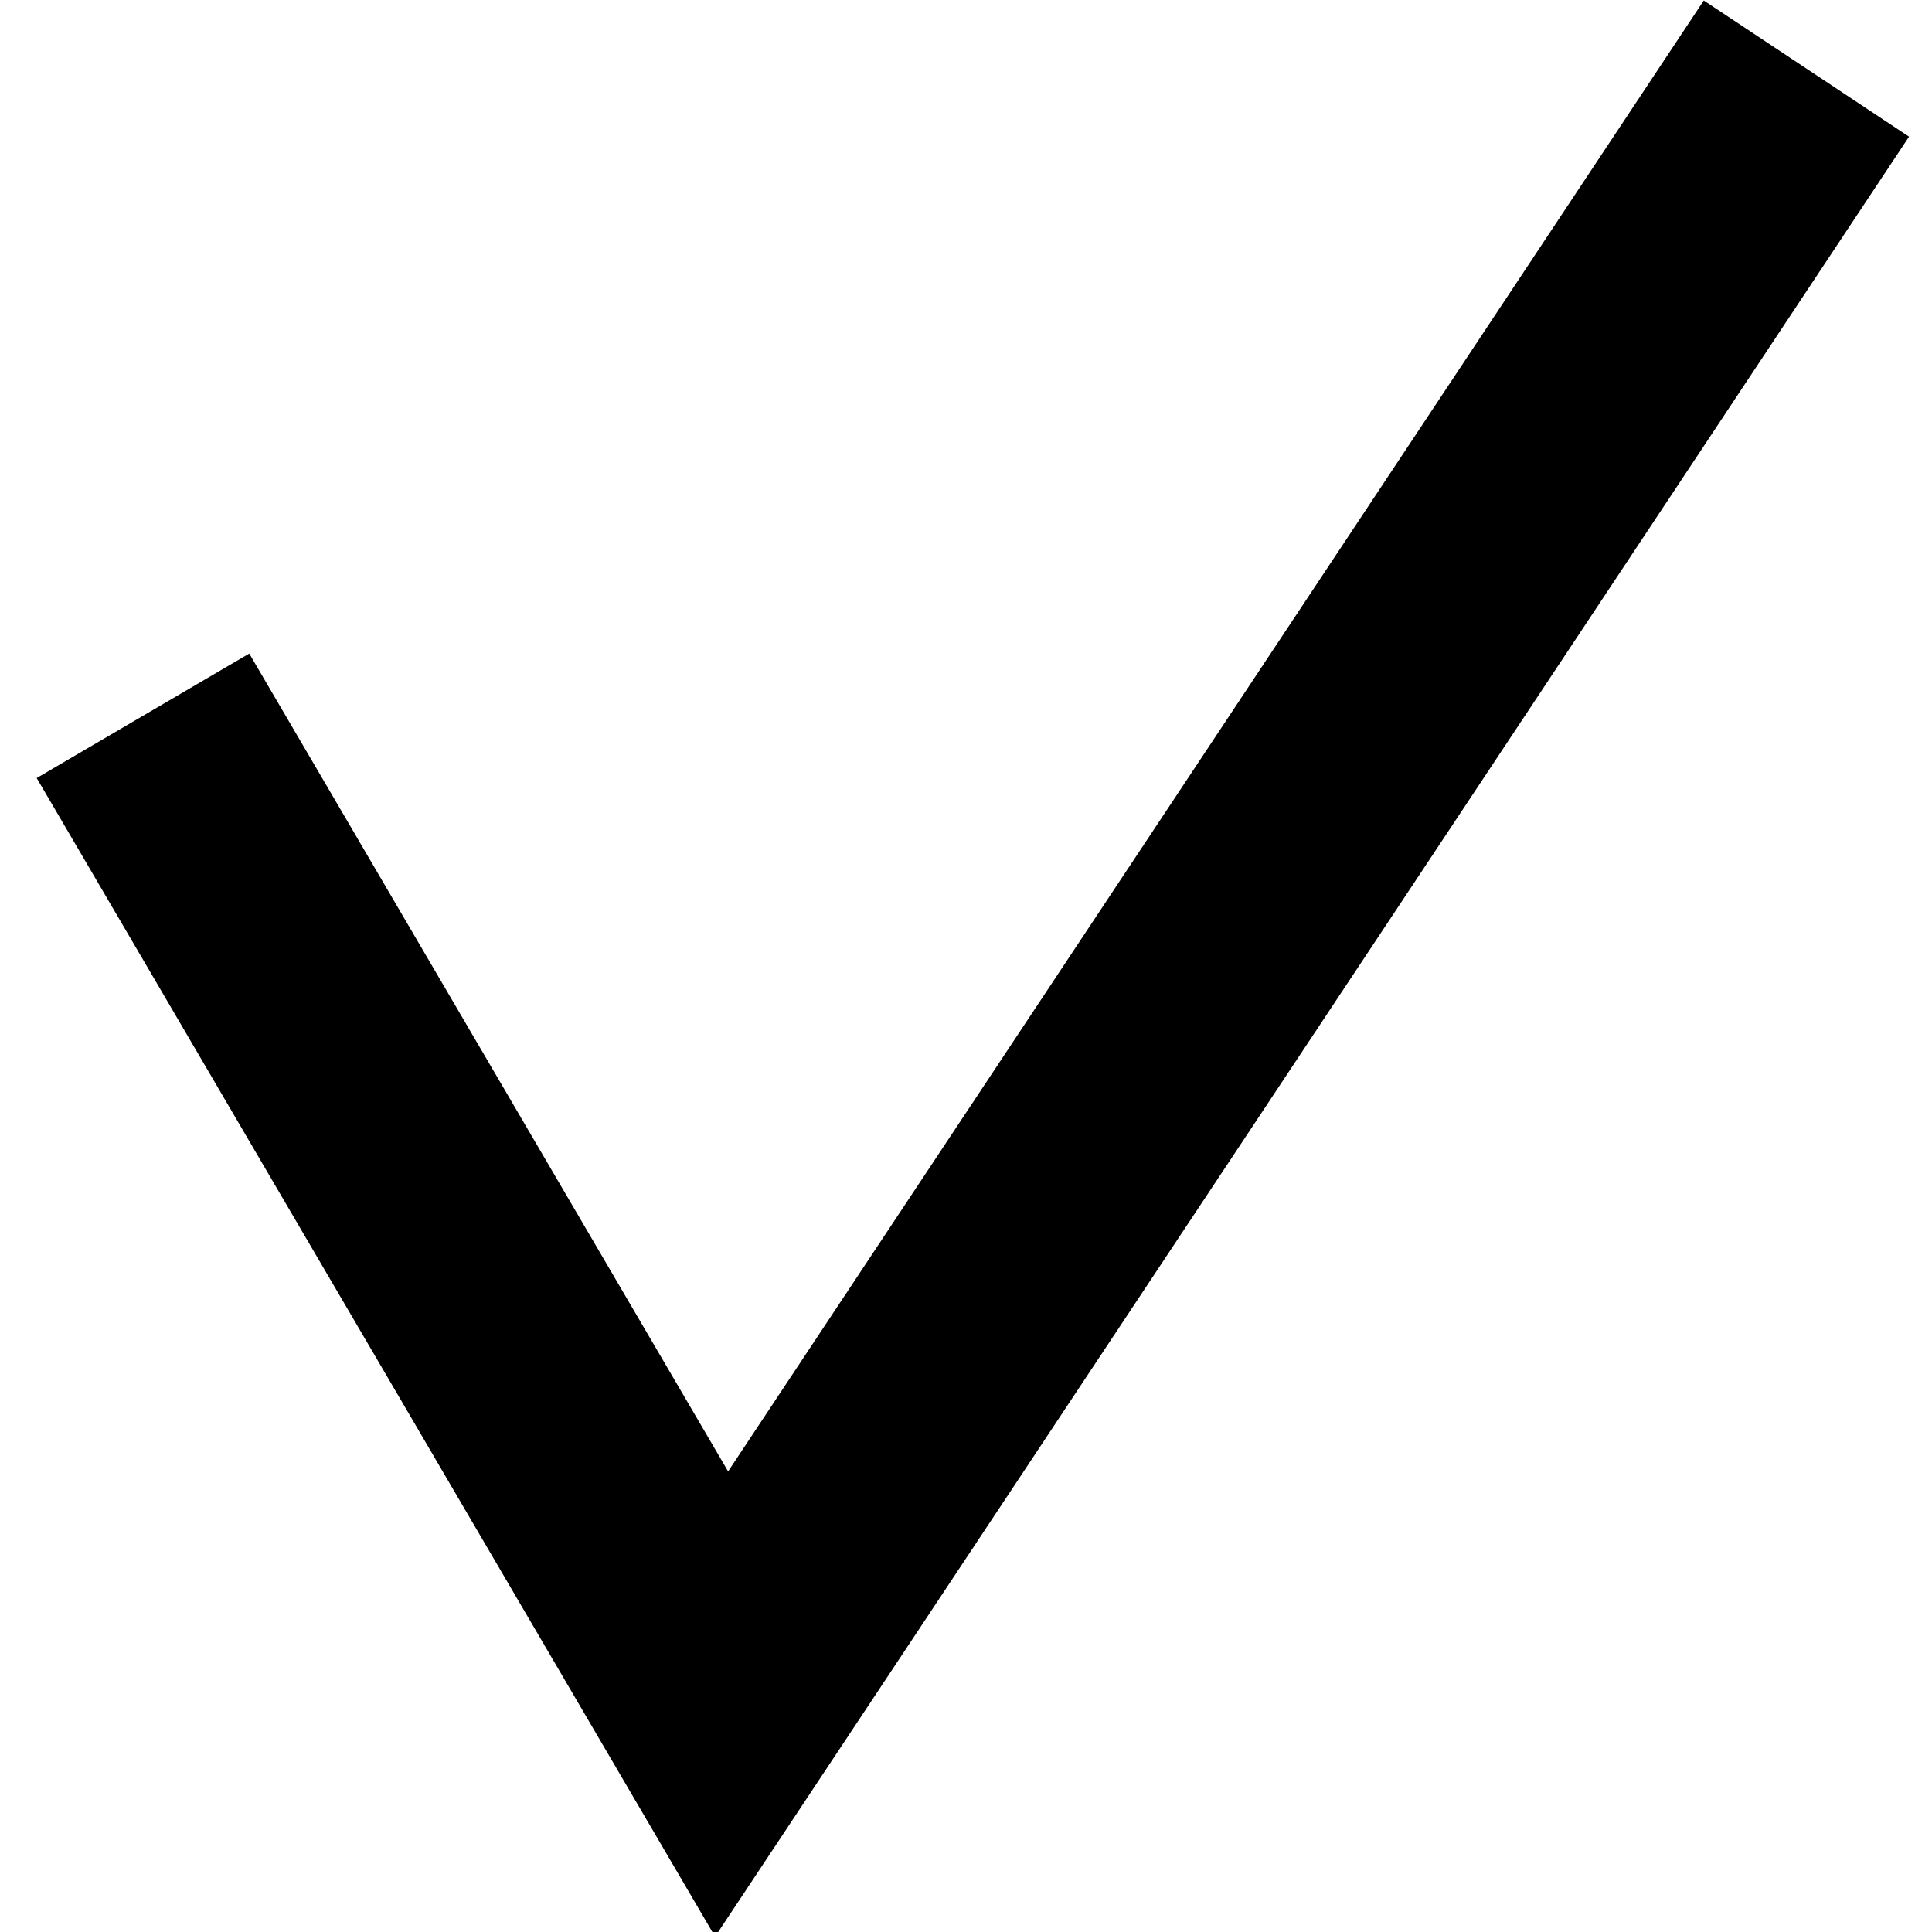
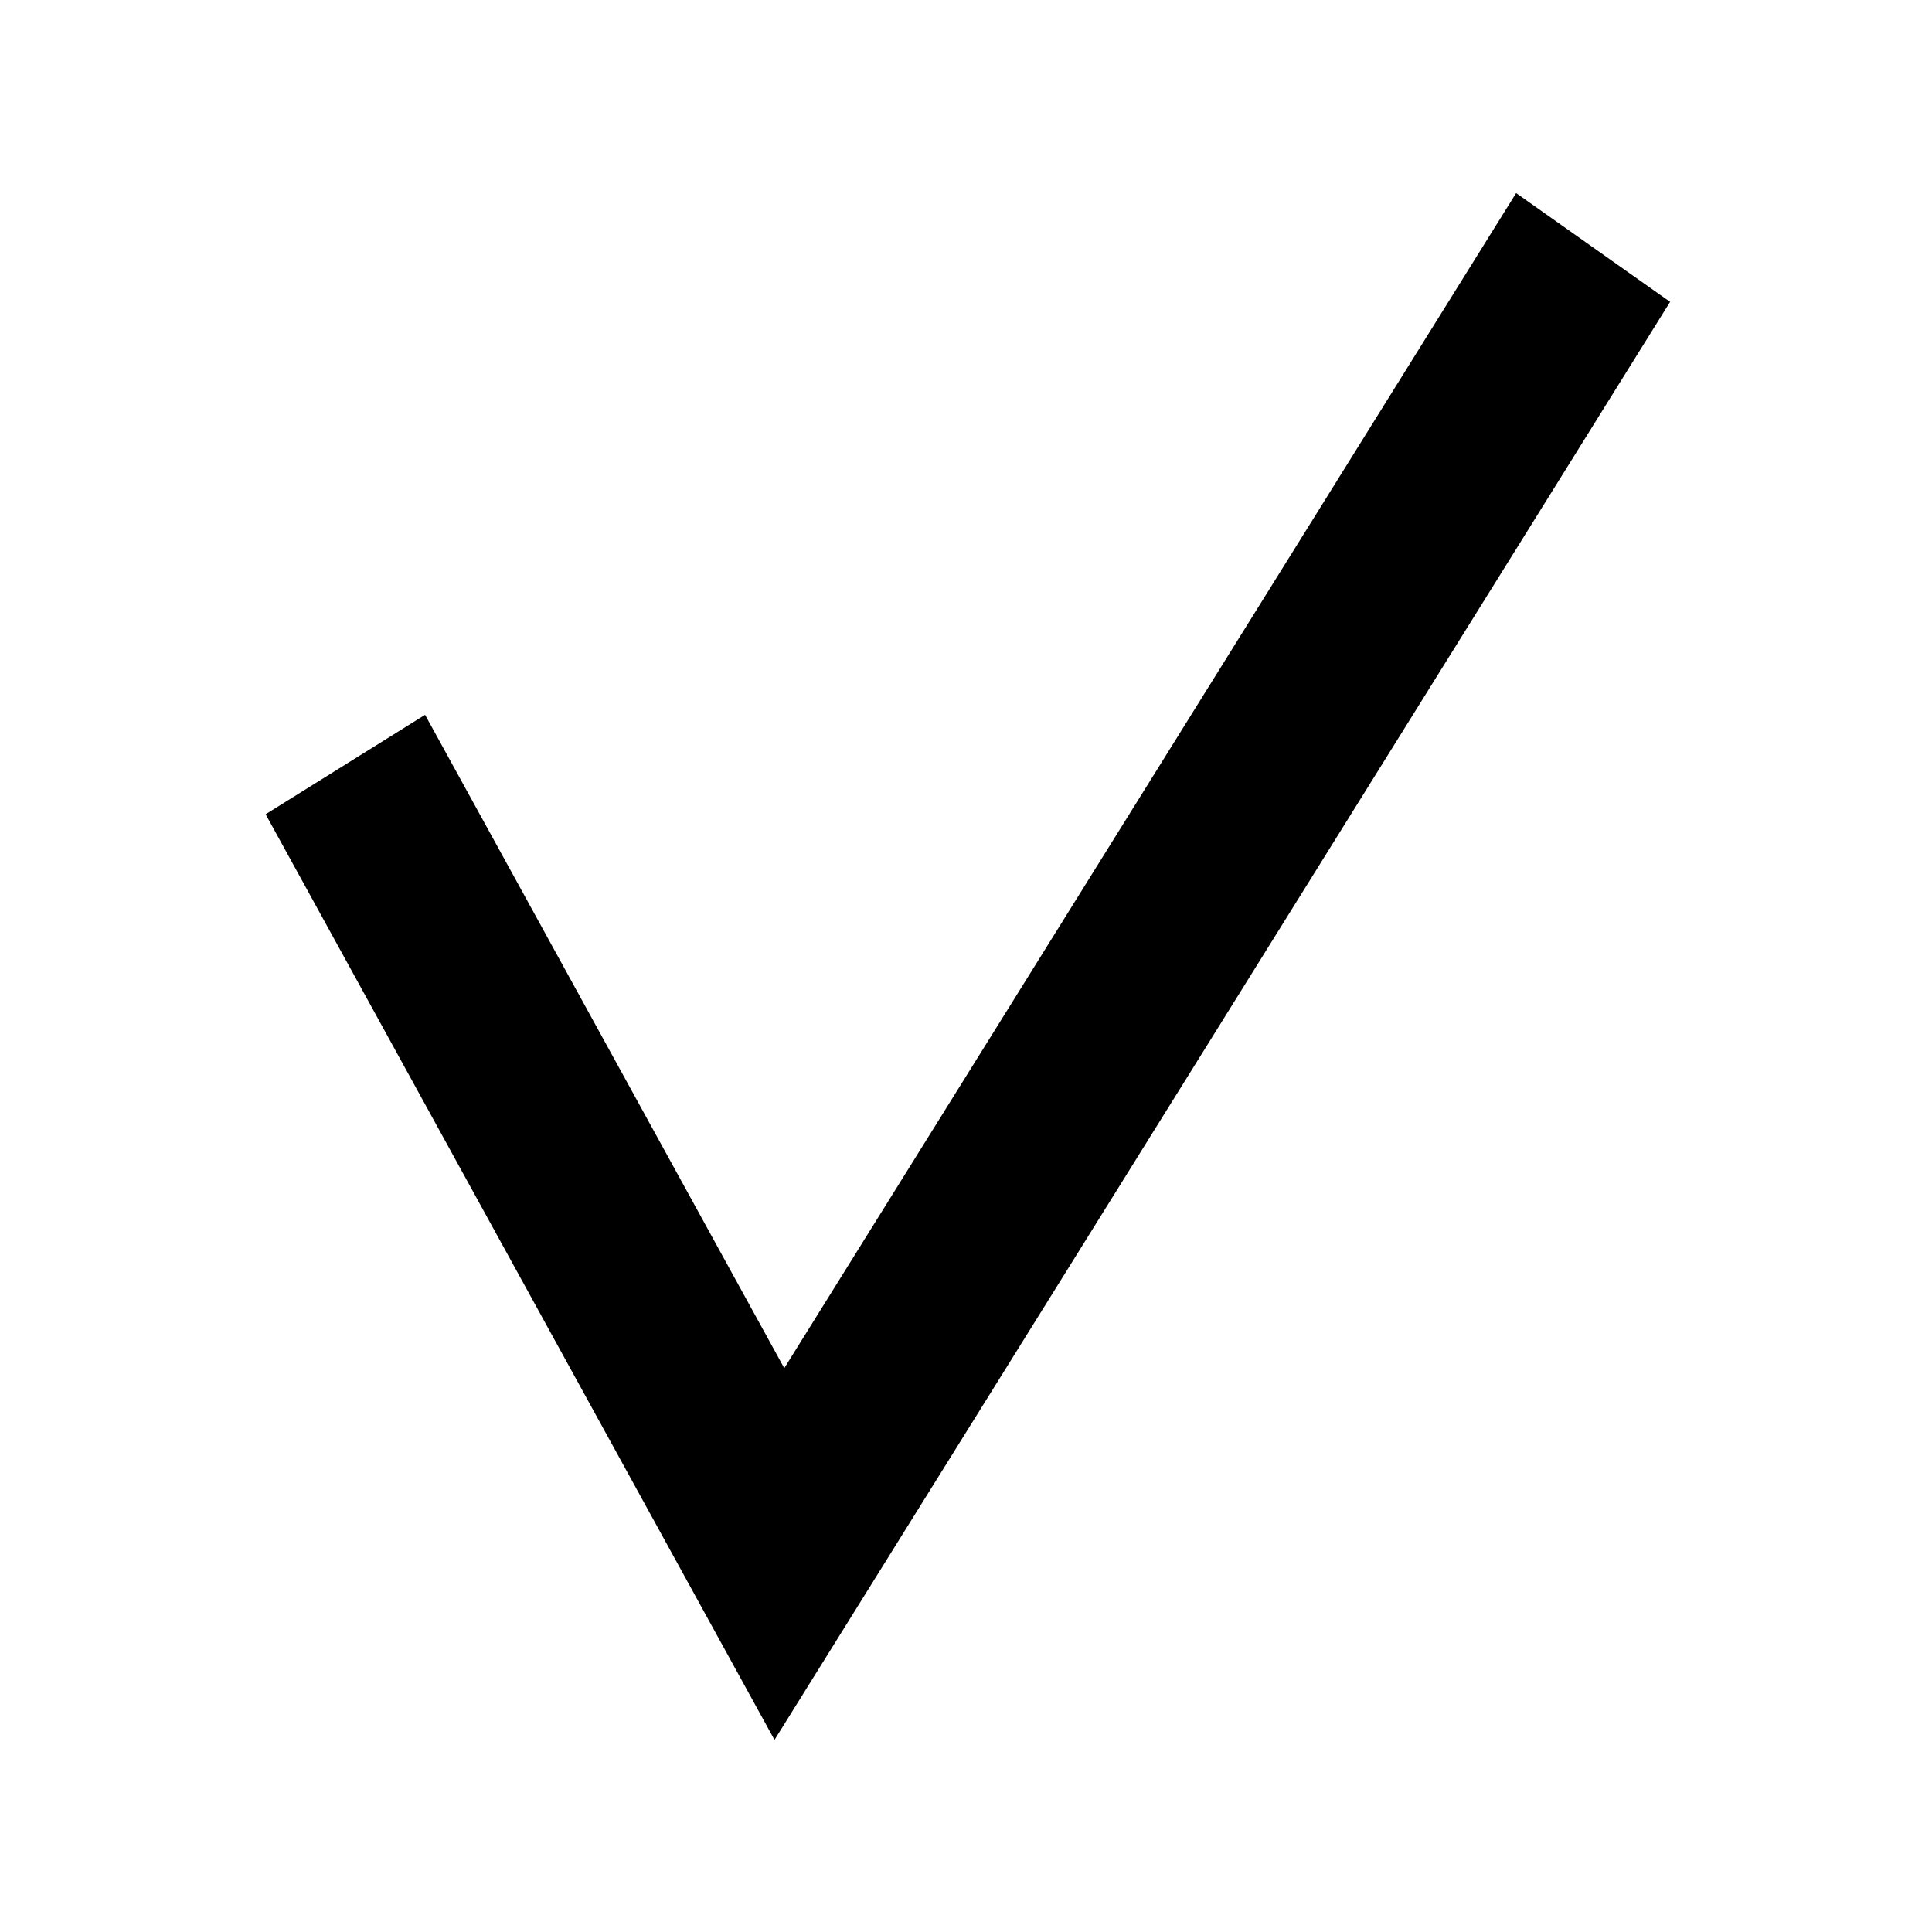
<svg xmlns="http://www.w3.org/2000/svg" width="2mm" height="2mm" version="1.1" viewBox="0 0 2 2">
-   <g transform="translate(-12.469 -12.664)">
+   <g transform="matrix(.7501 0 0 .7989 -9.1065 -9.9178)">
    <path d="m12.617 13.405 0.599 1.023 1.123-1.693" fill="none" stroke="#000" stroke-width=".255px" />
  </g>
</svg>
